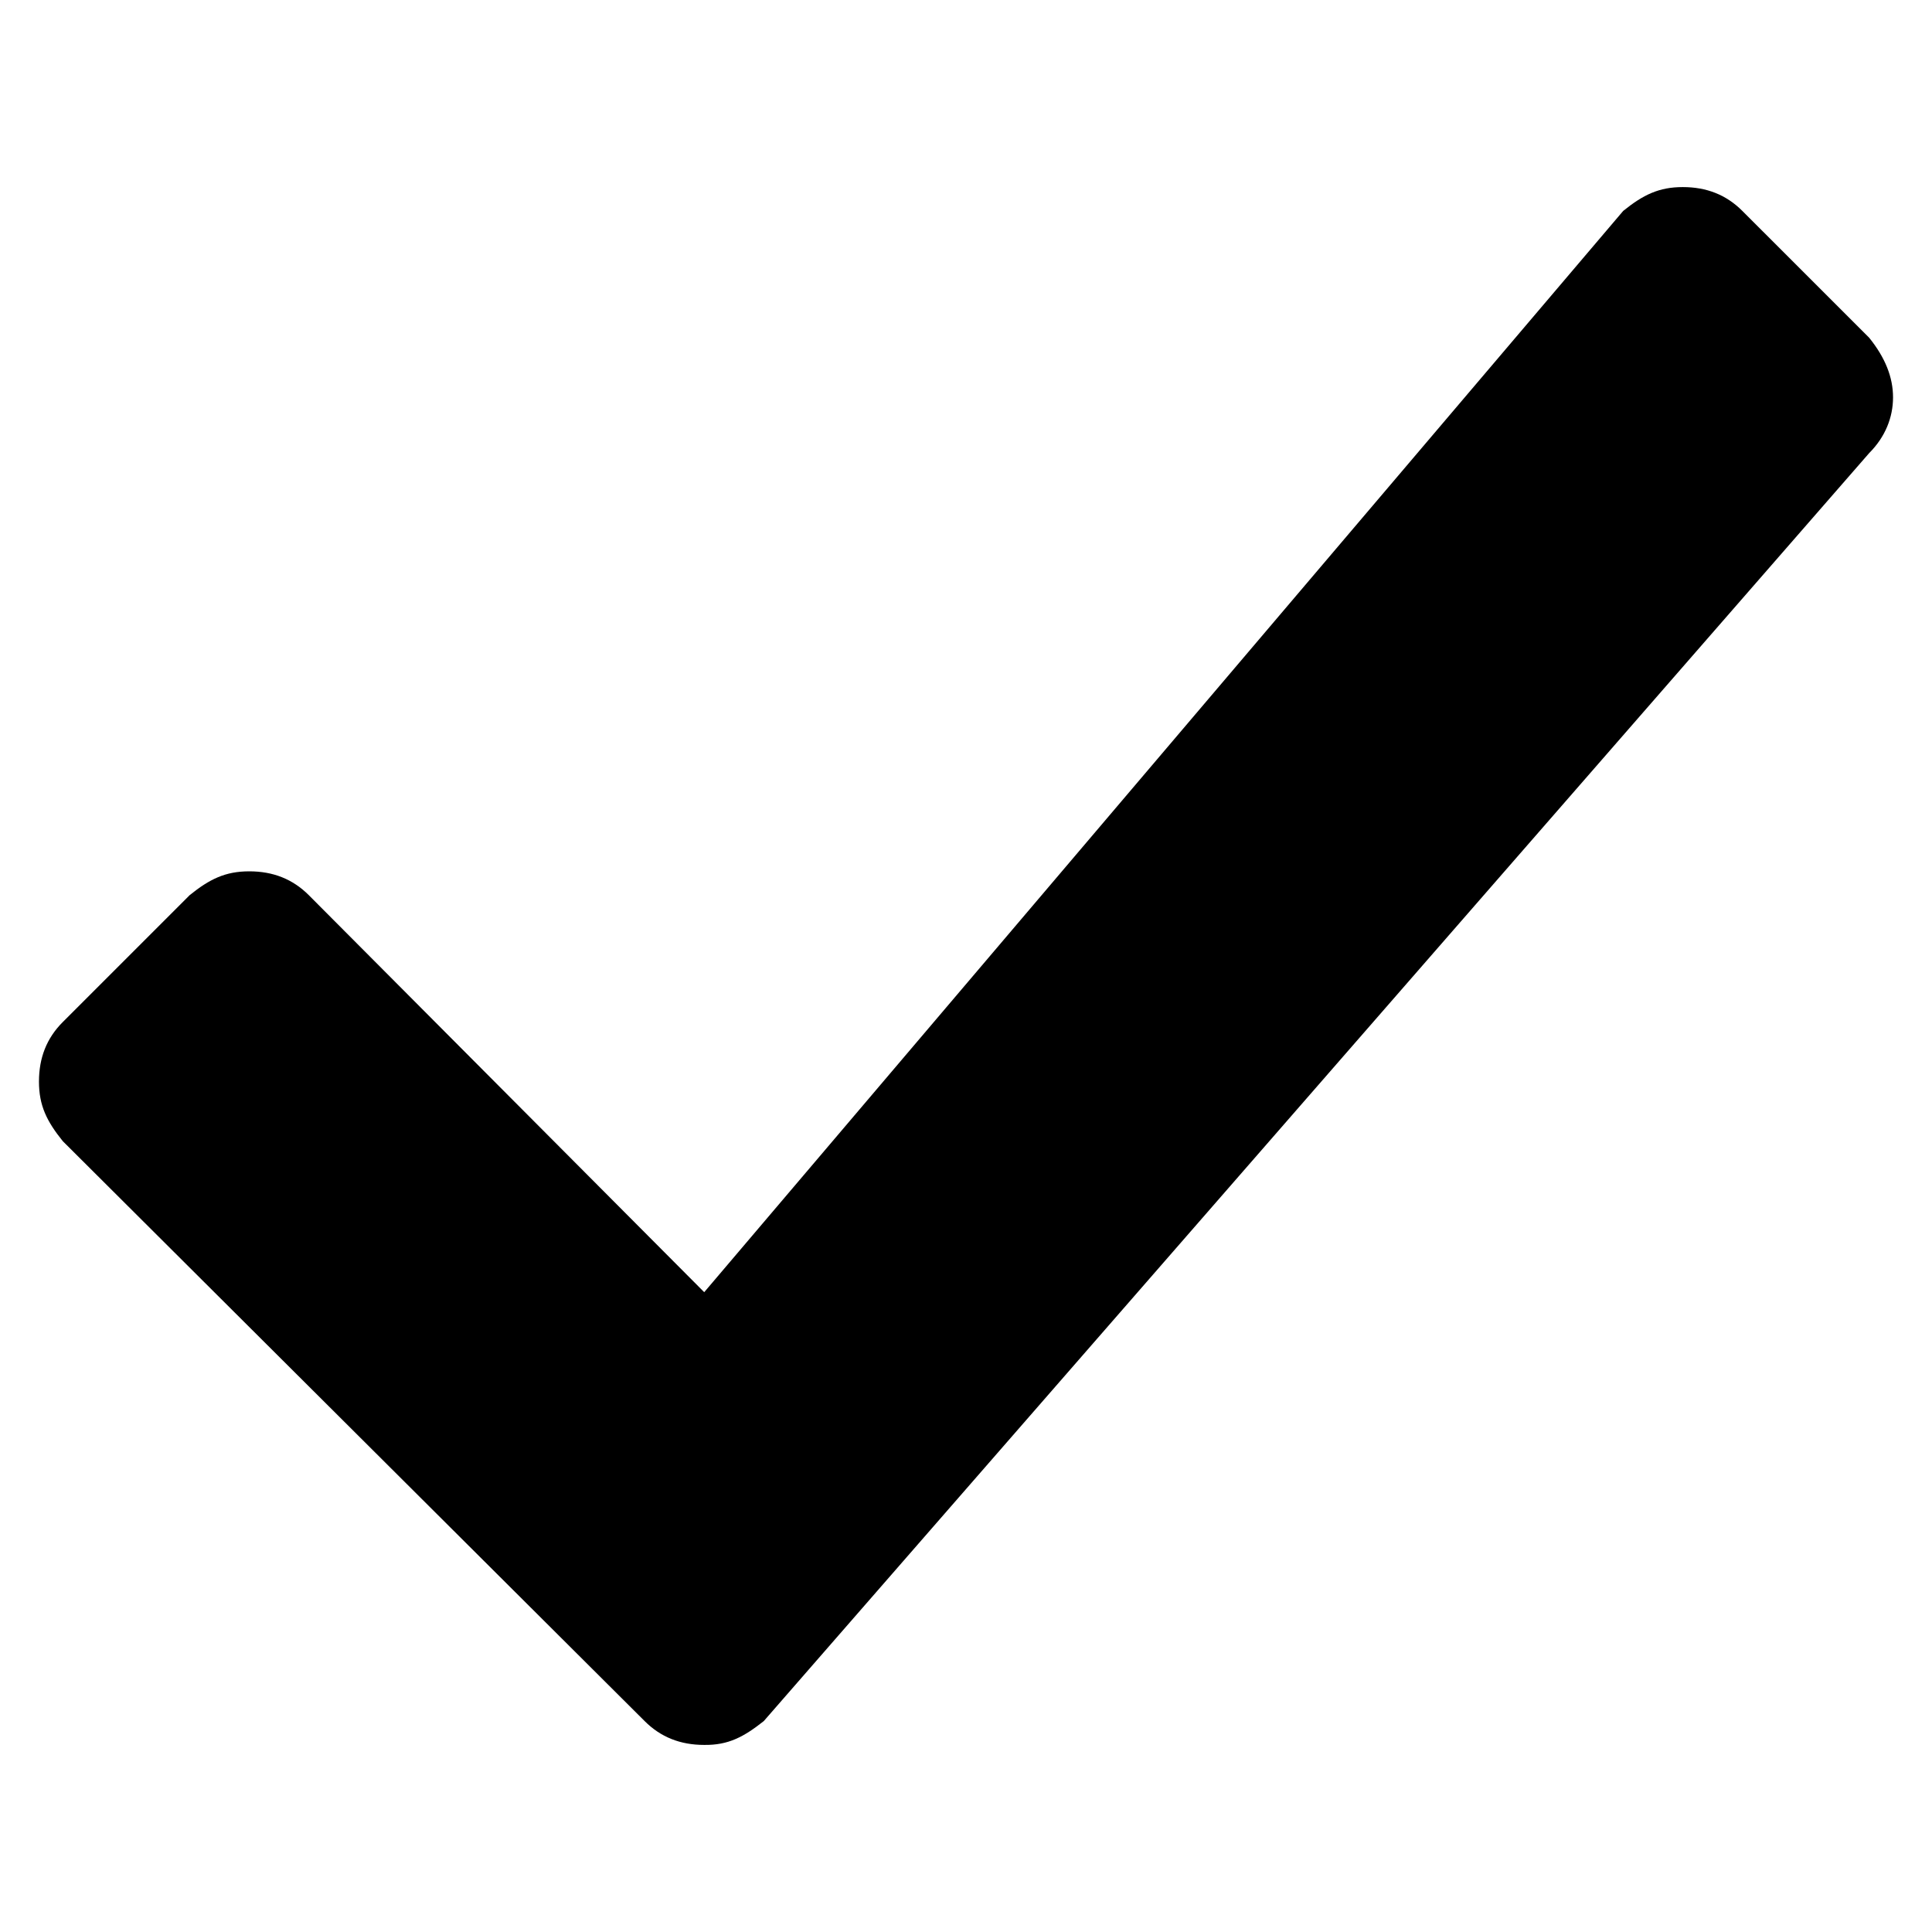
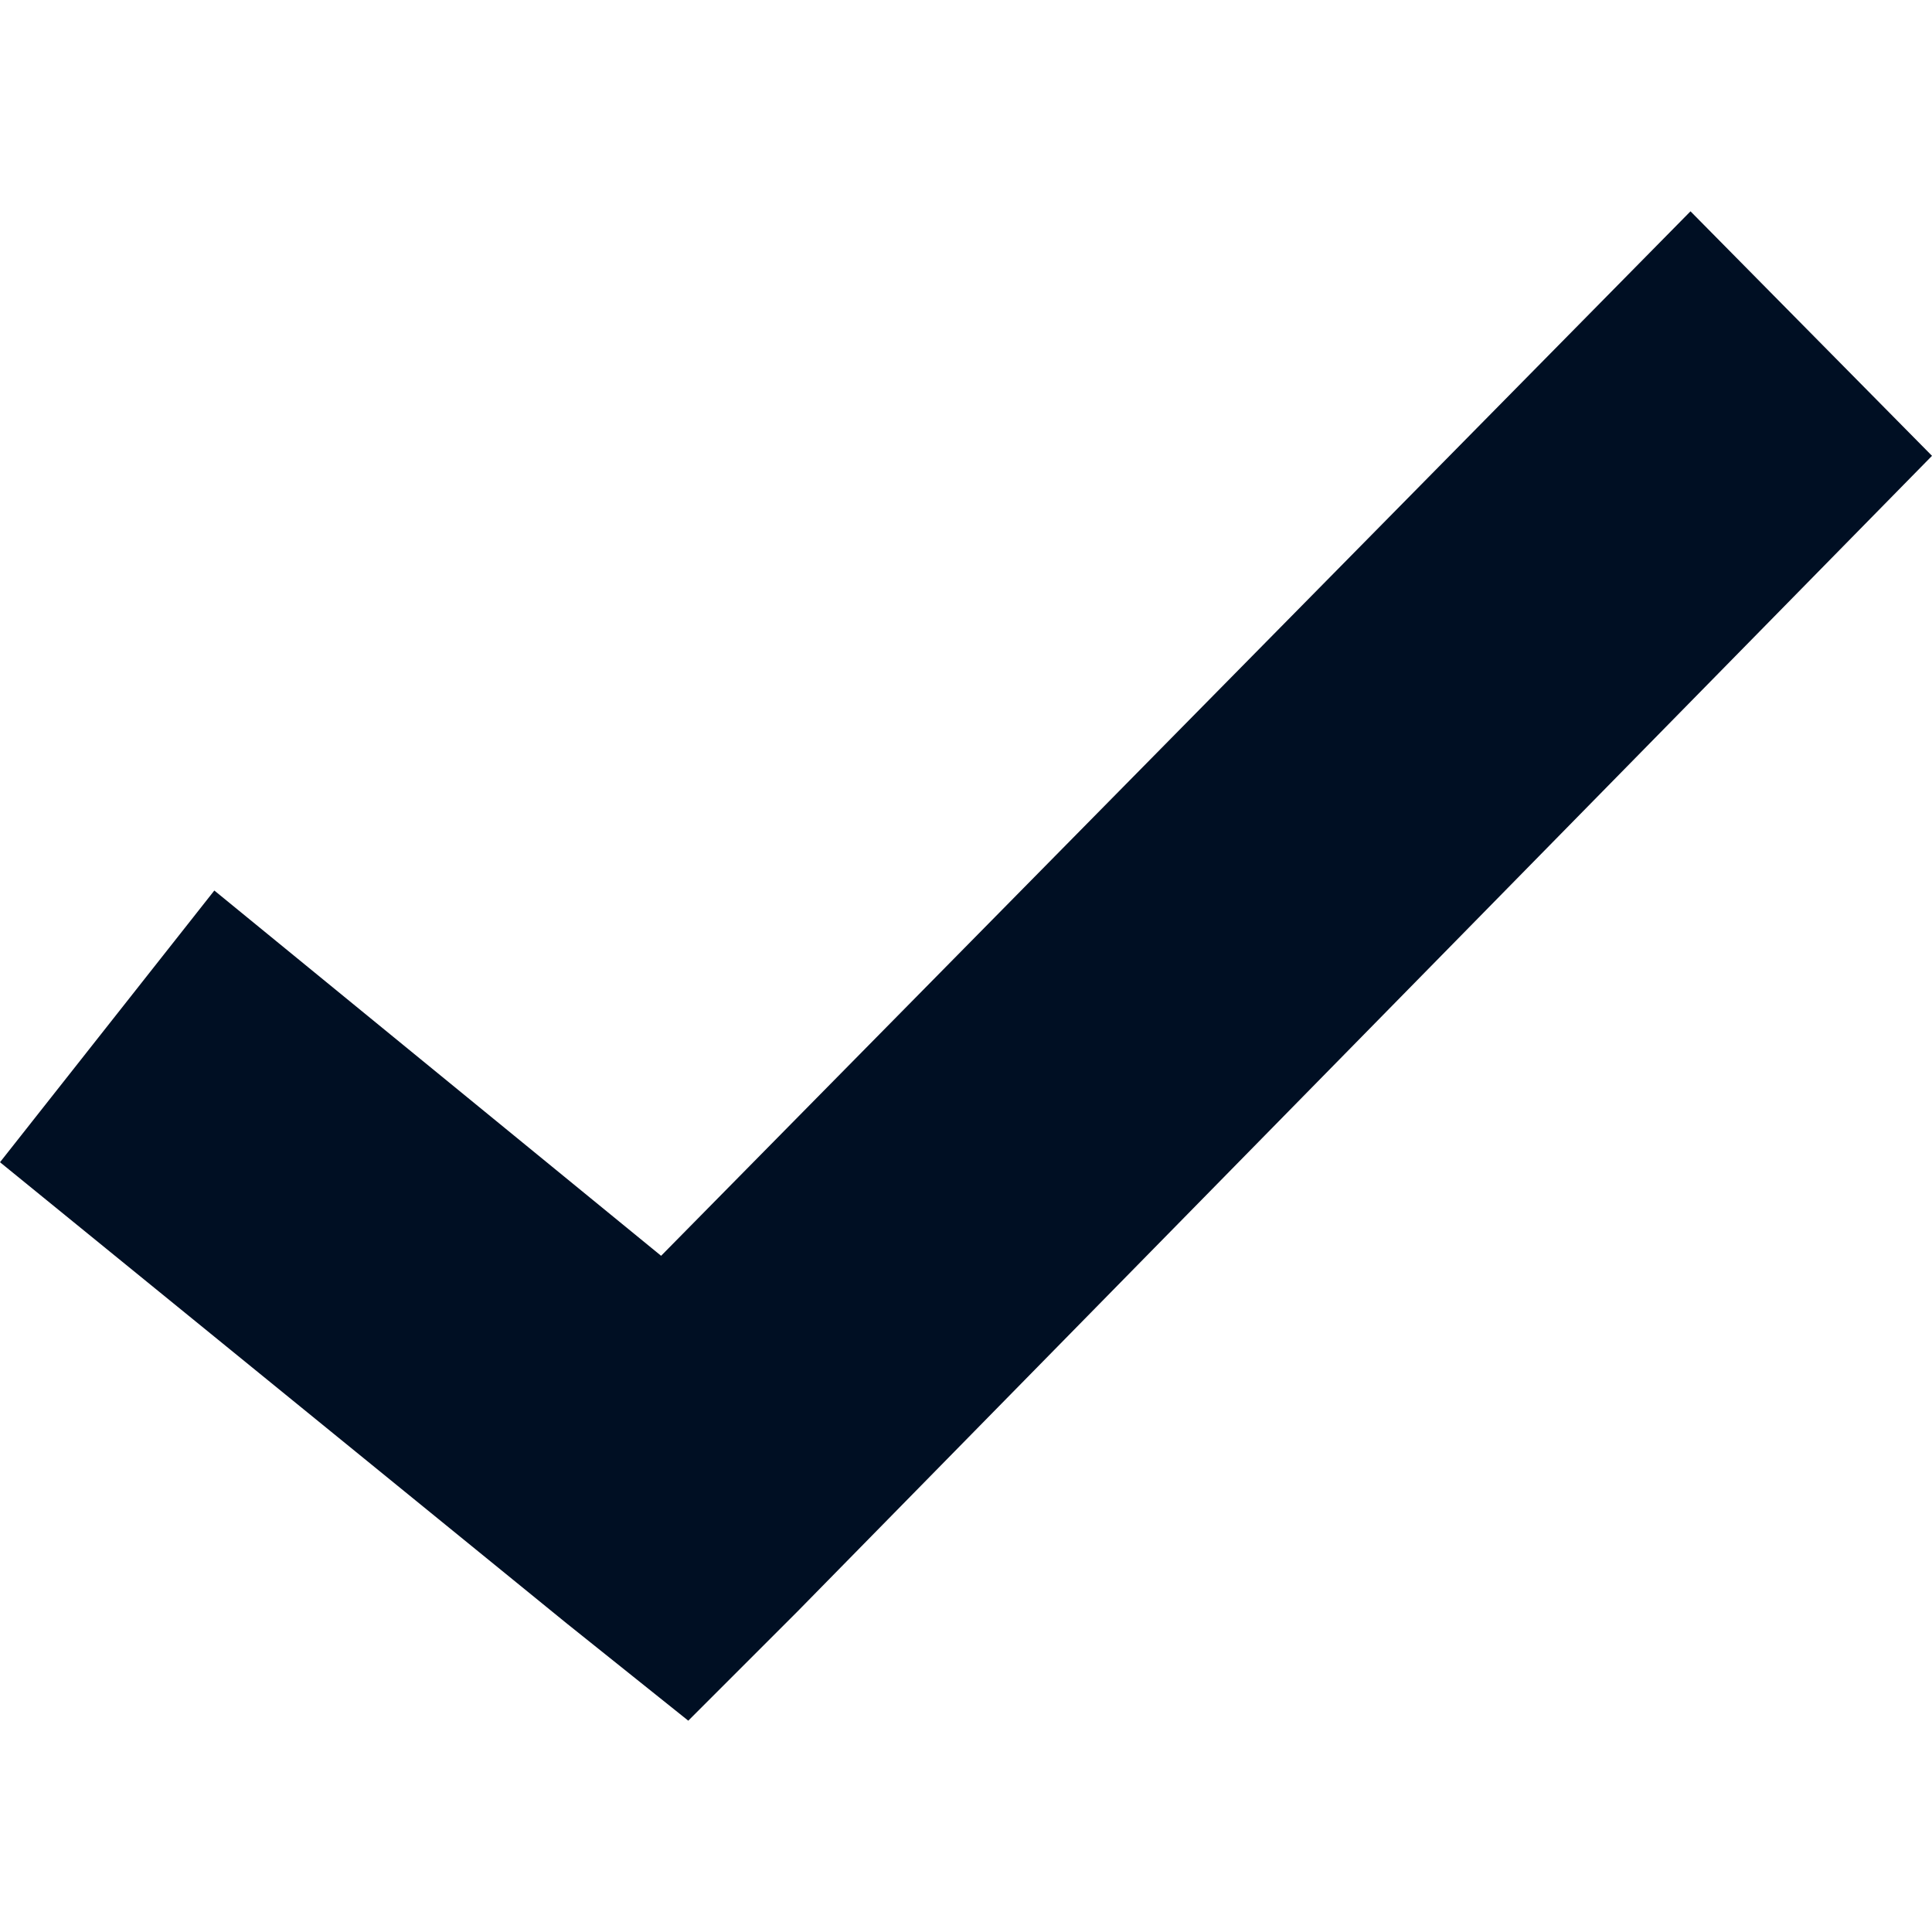
- <svg xmlns="http://www.w3.org/2000/svg" version="1.1" id="Layer_1" x="0px" y="0px" viewBox="0 0 600 600" style="enable-background:new 0 0 600 600;" xml:space="preserve">
+ <svg xmlns="http://www.w3.org/2000/svg" version="1.1" id="Layer_1" x="0px" y="0px" viewBox="0 0 64 64" style="enable-background:new 0 0 64 64;" xml:space="preserve">
+   <style type="text/css">
+ 	.st0{fill:#000F23;}
+ </style>
  <g id="Layer_1_1_">
</g>
-   <path d="M237.2,534.5l343.3-393.8c5-5,7.4-11.1,7.4-17.3s-2.4-12.3-7.4-18.5l-39.4-39.4c-5-5-11.1-7.4-18.5-7.4  c-7.4,0-12.3,2.4-18.5,7.4L218.7,401.3L95.9,278c-5-5-11.1-7.4-18.5-7.4c-7.4,0-12.3,2.4-18.5,7.4l-39.4,39.4  c-5,5-7.4,11.1-7.4,18.5s2.4,12.3,7.4,18.5l180.7,180.1c5,5,11.1,7.4,18.5,7.4C226.2,542,231,539.4,237.2,534.5z" />
+   <polygon class="st0" points="56,7 21.9,41.6 7.1,29.5 0,38.5 18.8,53.8 22.8,57 26.4,53.4 64,15.1 " />
</svg>
